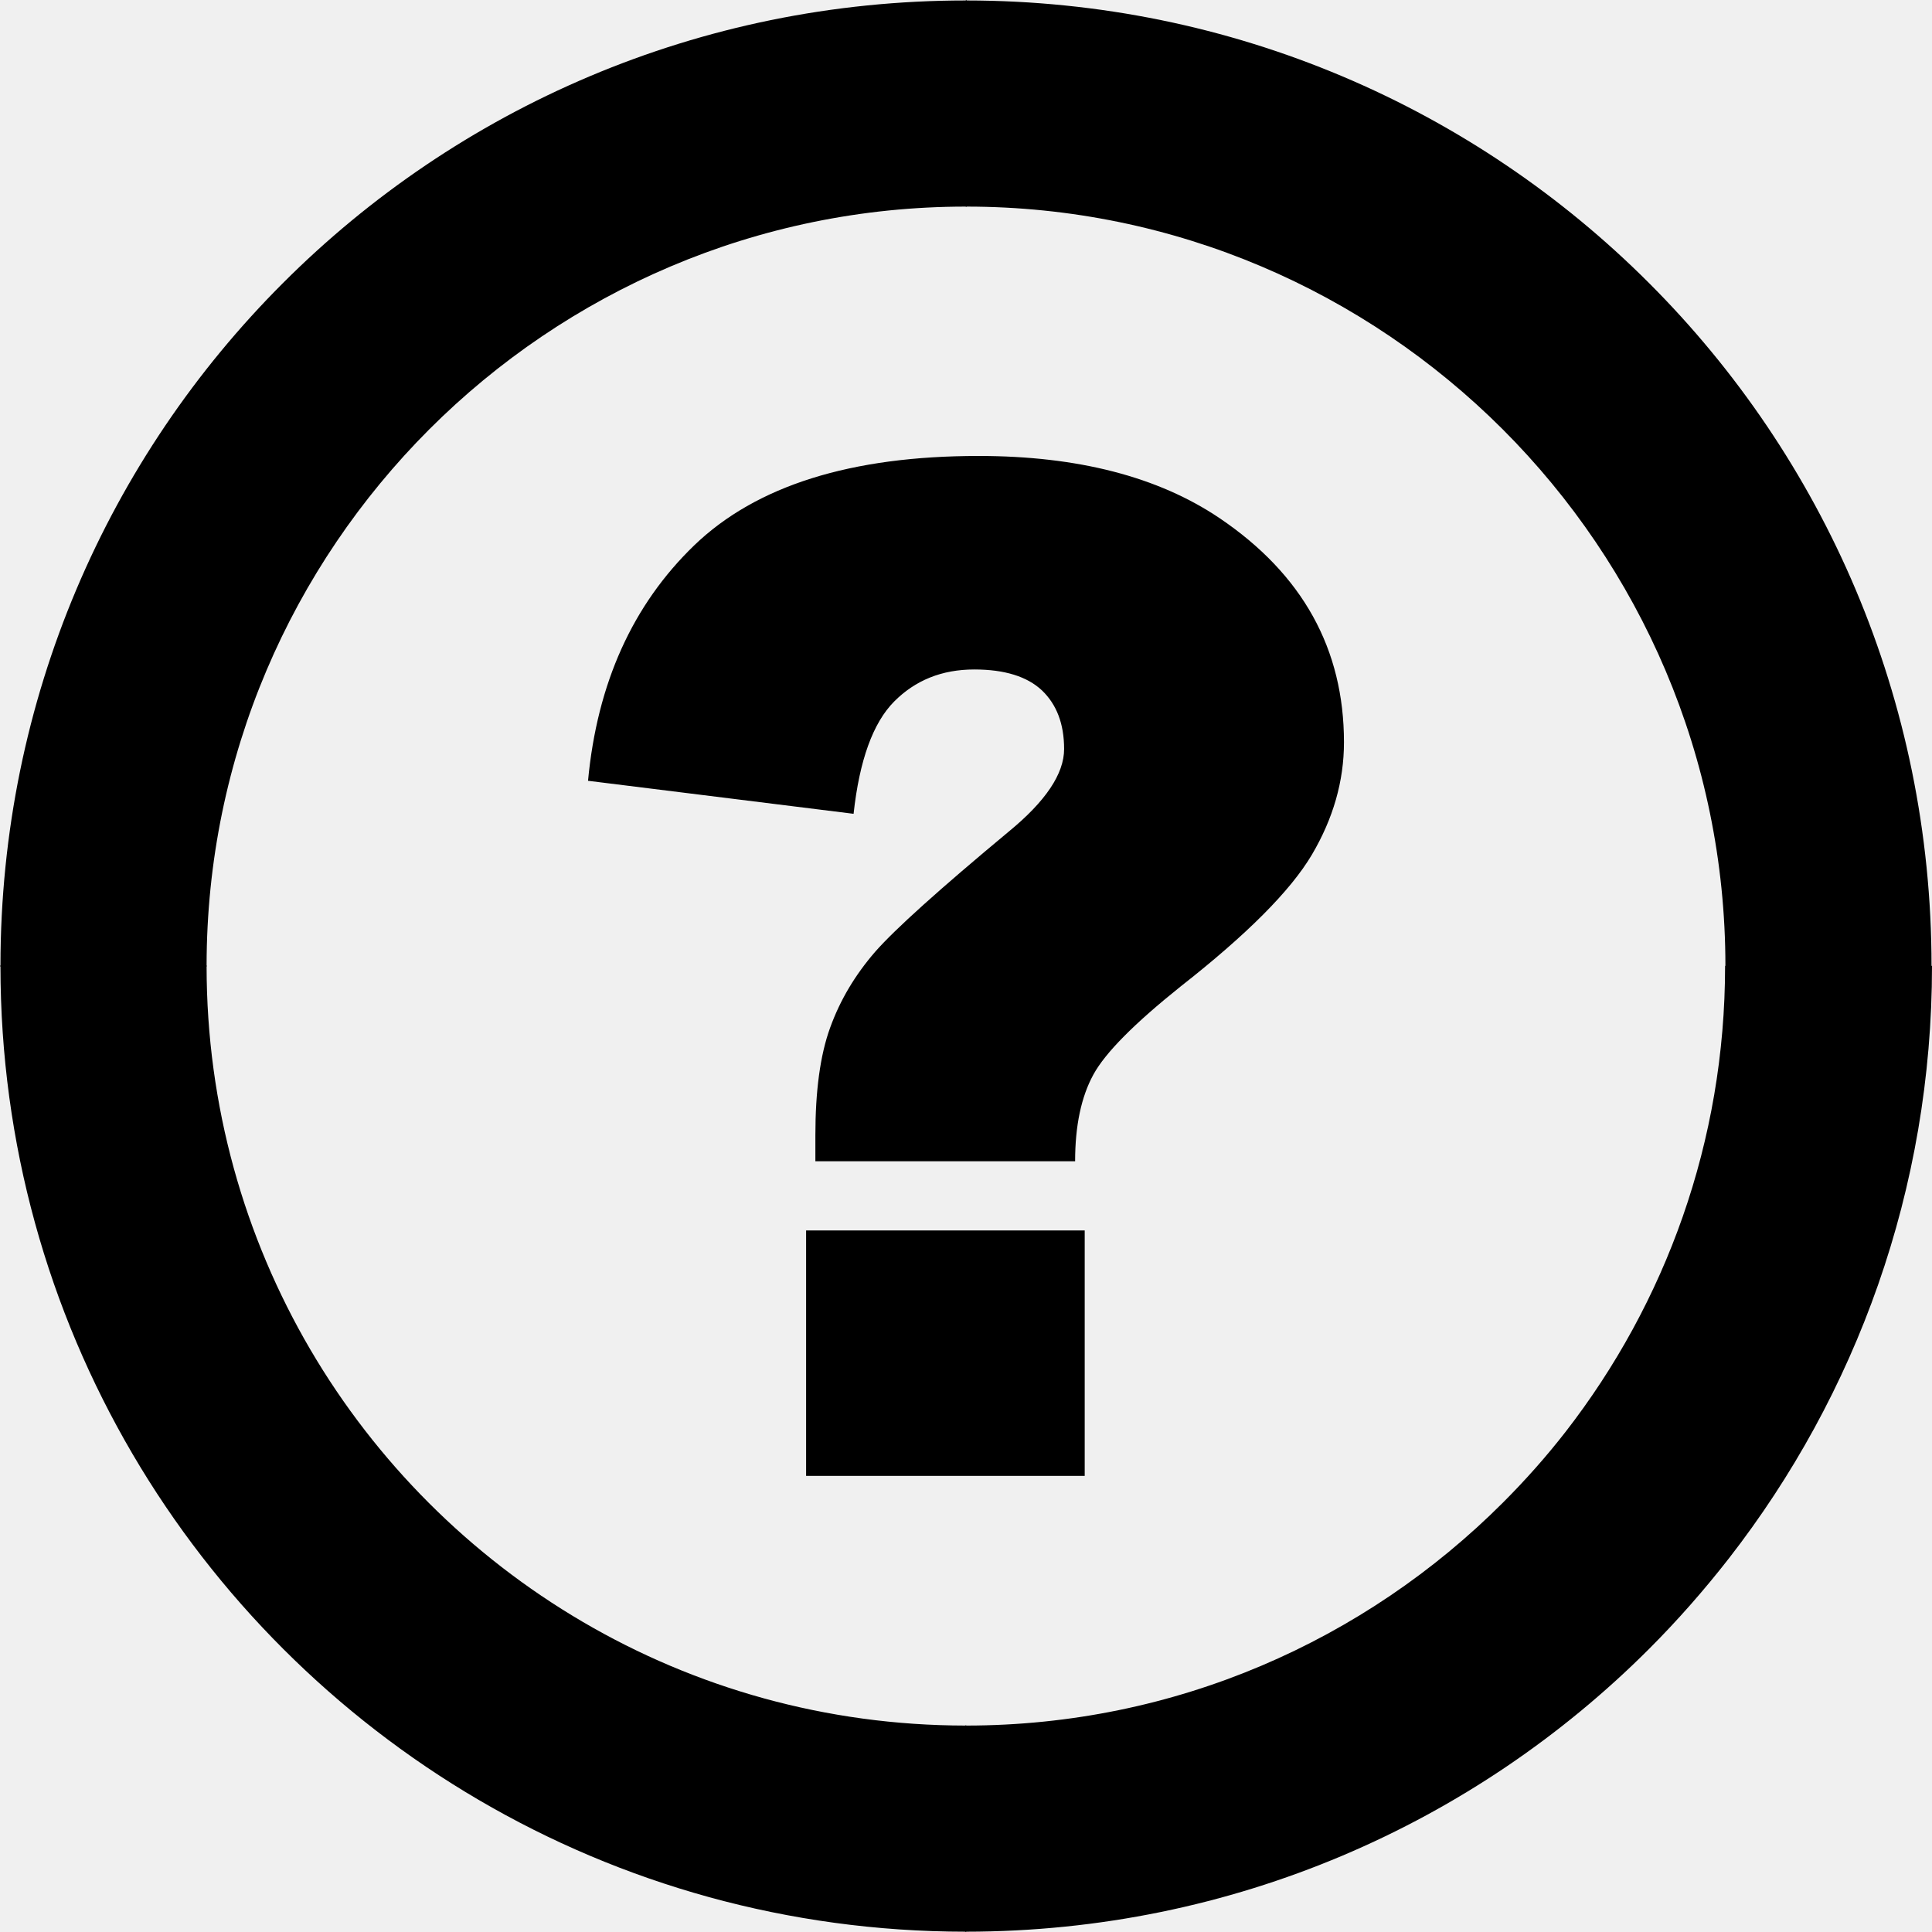
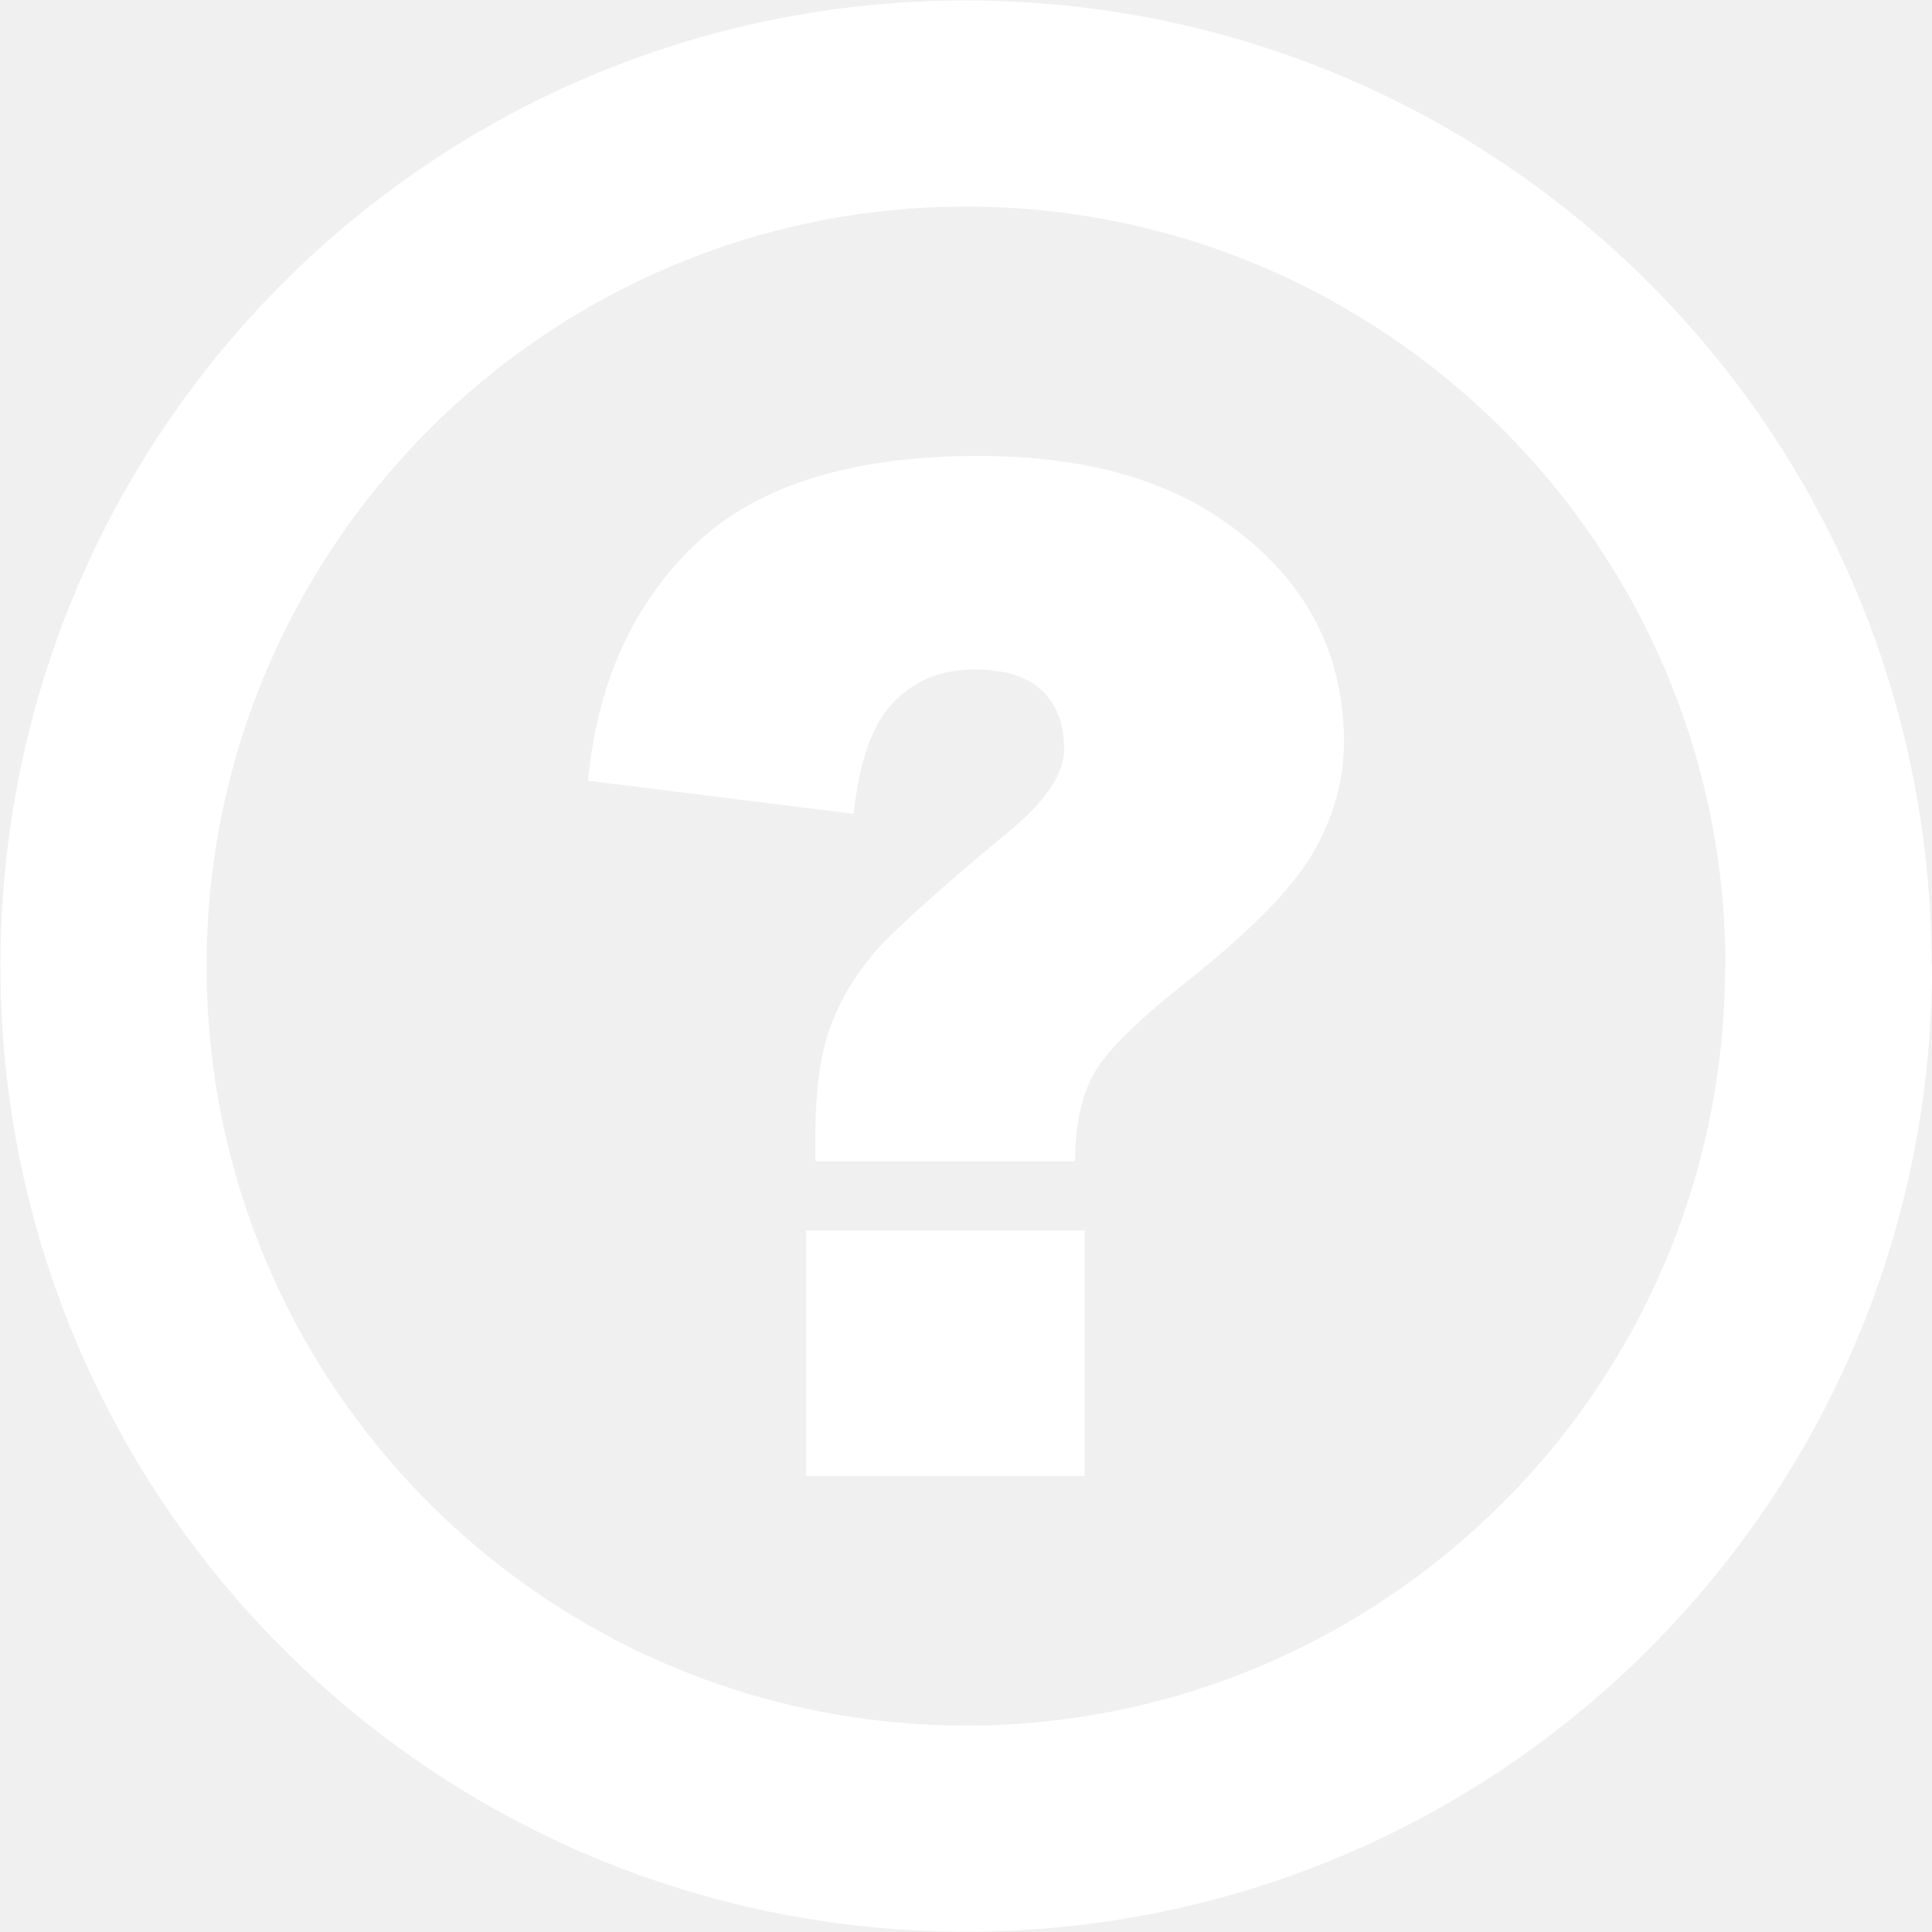
- <svg xmlns="http://www.w3.org/2000/svg" version="1.1" id="Layer_1" x="0px" y="0px" viewBox="0 0 122.88 122.88" style="enable-background:new 0 0 122.88 122.88" xml:space="preserve">
-   <g>
-     <path d="M109.72,61.44v-0.01h0.02c0-13.31-5.42-25.38-14.17-34.13c-8.75-8.74-20.81-14.16-34.1-14.16v0.02h-0.03h-0.01v-0.02 c-13.3,0-25.38,5.42-34.13,14.17c-8.74,8.75-14.16,20.81-14.16,34.11h0.02v0.03v0.01h-0.02c0,8.88,2.41,17.22,6.59,24.36 c8.38,14.31,23.92,23.92,41.68,23.93v-0.02h0.03h0.01v0.02c13.31,0,25.38-5.42,34.13-14.17c1.44-1.44,2.78-2.95,4-4.52 C105.93,82.88,109.72,72.6,109.72,61.44L109.72,61.44z M68.38,73.86H51.86v-1.65c0-2.8,0.3-5.09,0.94-6.85 c0.64-1.77,1.59-3.35,2.85-4.81c1.27-1.45,4.11-4,8.51-7.66c2.34-1.92,3.52-3.67,3.52-5.25c0-1.61-0.48-2.84-1.41-3.73 c-0.94-0.88-2.37-1.33-4.3-1.33c-2.07,0-3.76,0.69-5.1,2.04c-1.35,1.36-2.21,3.75-2.58,7.14l-16.89-2.1 c0.58-6.2,2.84-11.2,6.76-14.98C48.1,30.89,54.12,29,62.24,29c6.32,0,11.43,1.33,15.32,3.95c5.29,3.57,7.92,8.33,7.92,14.26 c0,2.48-0.69,4.86-2.04,7.15c-1.36,2.3-4.15,5.09-8.36,8.39c-2.92,2.34-4.77,4.19-5.54,5.6C68.77,69.76,68.38,71.6,68.38,73.86 L68.38,73.86z M51.27,78.26h17.72v15.61H51.27V78.26L51.27,78.26z M122.85,61.43h0.03v0.01c0,14.19-4.82,27.27-12.92,37.68 c-1.59,2.04-3.29,3.97-5.08,5.76c-11.1,11.1-26.45,17.97-43.43,17.98v0.03h-0.01h-0.03v-0.03c-22.59-0.01-42.34-12.22-52.99-30.4 c-5.33-9.1-8.39-19.7-8.39-31H0v-0.01v-0.03h0.03C0.03,44.44,6.9,29.09,18,18C29.09,6.9,44.45,0.03,61.43,0.03V0h0.01h0.03v0.03 c16.97,0.01,32.32,6.87,43.41,17.97C115.98,29.09,122.85,44.45,122.85,61.43L122.85,61.43z" />
+ <svg xmlns="http://www.w3.org/2000/svg" id="SvgjsSvg1021" width="288" height="288" version="1.1">
+   <defs id="SvgjsDefs1022" />
+   <g id="SvgjsG1023">
+     <svg enable-background="new 0 0 122.88 122.88" viewBox="0 0 122.88 122.88" width="288" height="288">
+       <path d="M109.72,61.44v-0.01h0.02c0-13.31-5.42-25.38-14.17-34.13c-8.75-8.74-20.81-14.16-34.1-14.16v0.02h-0.03h-0.01v-0.02 c-13.3,0-25.38,5.42-34.13,14.17c-8.74,8.75-14.16,20.81-14.16,34.11h0.02v0.03v0.01h-0.02c0,8.88,2.41,17.22,6.59,24.36 c8.38,14.31,23.92,23.92,41.68,23.93v-0.02h0.03h0.01v0.02c13.31,0,25.38-5.42,34.13-14.17c1.44-1.44,2.78-2.95,4-4.52 C105.93,82.88,109.72,72.6,109.72,61.44L109.72,61.44z M68.38,73.86H51.86v-1.65c0-2.8,0.3-5.09,0.94-6.85 c0.64-1.77,1.59-3.35,2.85-4.81c1.27-1.45,4.11-4,8.51-7.66c2.34-1.92,3.52-3.67,3.52-5.25c0-1.61-0.48-2.84-1.41-3.73 c-0.94-0.88-2.37-1.33-4.3-1.33c-2.07,0-3.76,0.69-5.1,2.04c-1.35,1.36-2.21,3.75-2.58,7.14l-16.89-2.1 c0.58-6.2,2.84-11.2,6.76-14.98C48.1,30.89,54.12,29,62.24,29c6.32,0,11.43,1.33,15.32,3.95c5.29,3.57,7.92,8.33,7.92,14.26 c0,2.48-0.69,4.86-2.04,7.15c-1.36,2.3-4.15,5.09-8.36,8.39c-2.92,2.34-4.77,4.19-5.54,5.6C68.77,69.76,68.38,71.6,68.38,73.86 L68.38,73.86z M51.27,78.26h17.72v15.61H51.27V78.26L51.27,78.26z M122.85,61.43h0.03v0.01c0,14.19-4.82,27.27-12.92,37.68 c-1.59,2.04-3.29,3.97-5.08,5.76c-11.1,11.1-26.45,17.97-43.43,17.98v0.03h-0.01h-0.03v-0.03c-22.59-0.01-42.34-12.22-52.99-30.4 c-5.33-9.1-8.39-19.7-8.39-31H0v-0.01v-0.03h0.03C0.03,44.44,6.9,29.09,18,18C29.09,6.9,44.45,0.03,61.43,0.03V0h0.01h0.03v0.03 c16.97,0.01,32.32,6.87,43.41,17.97C115.98,29.09,122.85,44.45,122.85,61.43L122.85,61.43z" fill="#ffffff" class="color000 svgShape" />
+     </svg>
  </g>
</svg>
